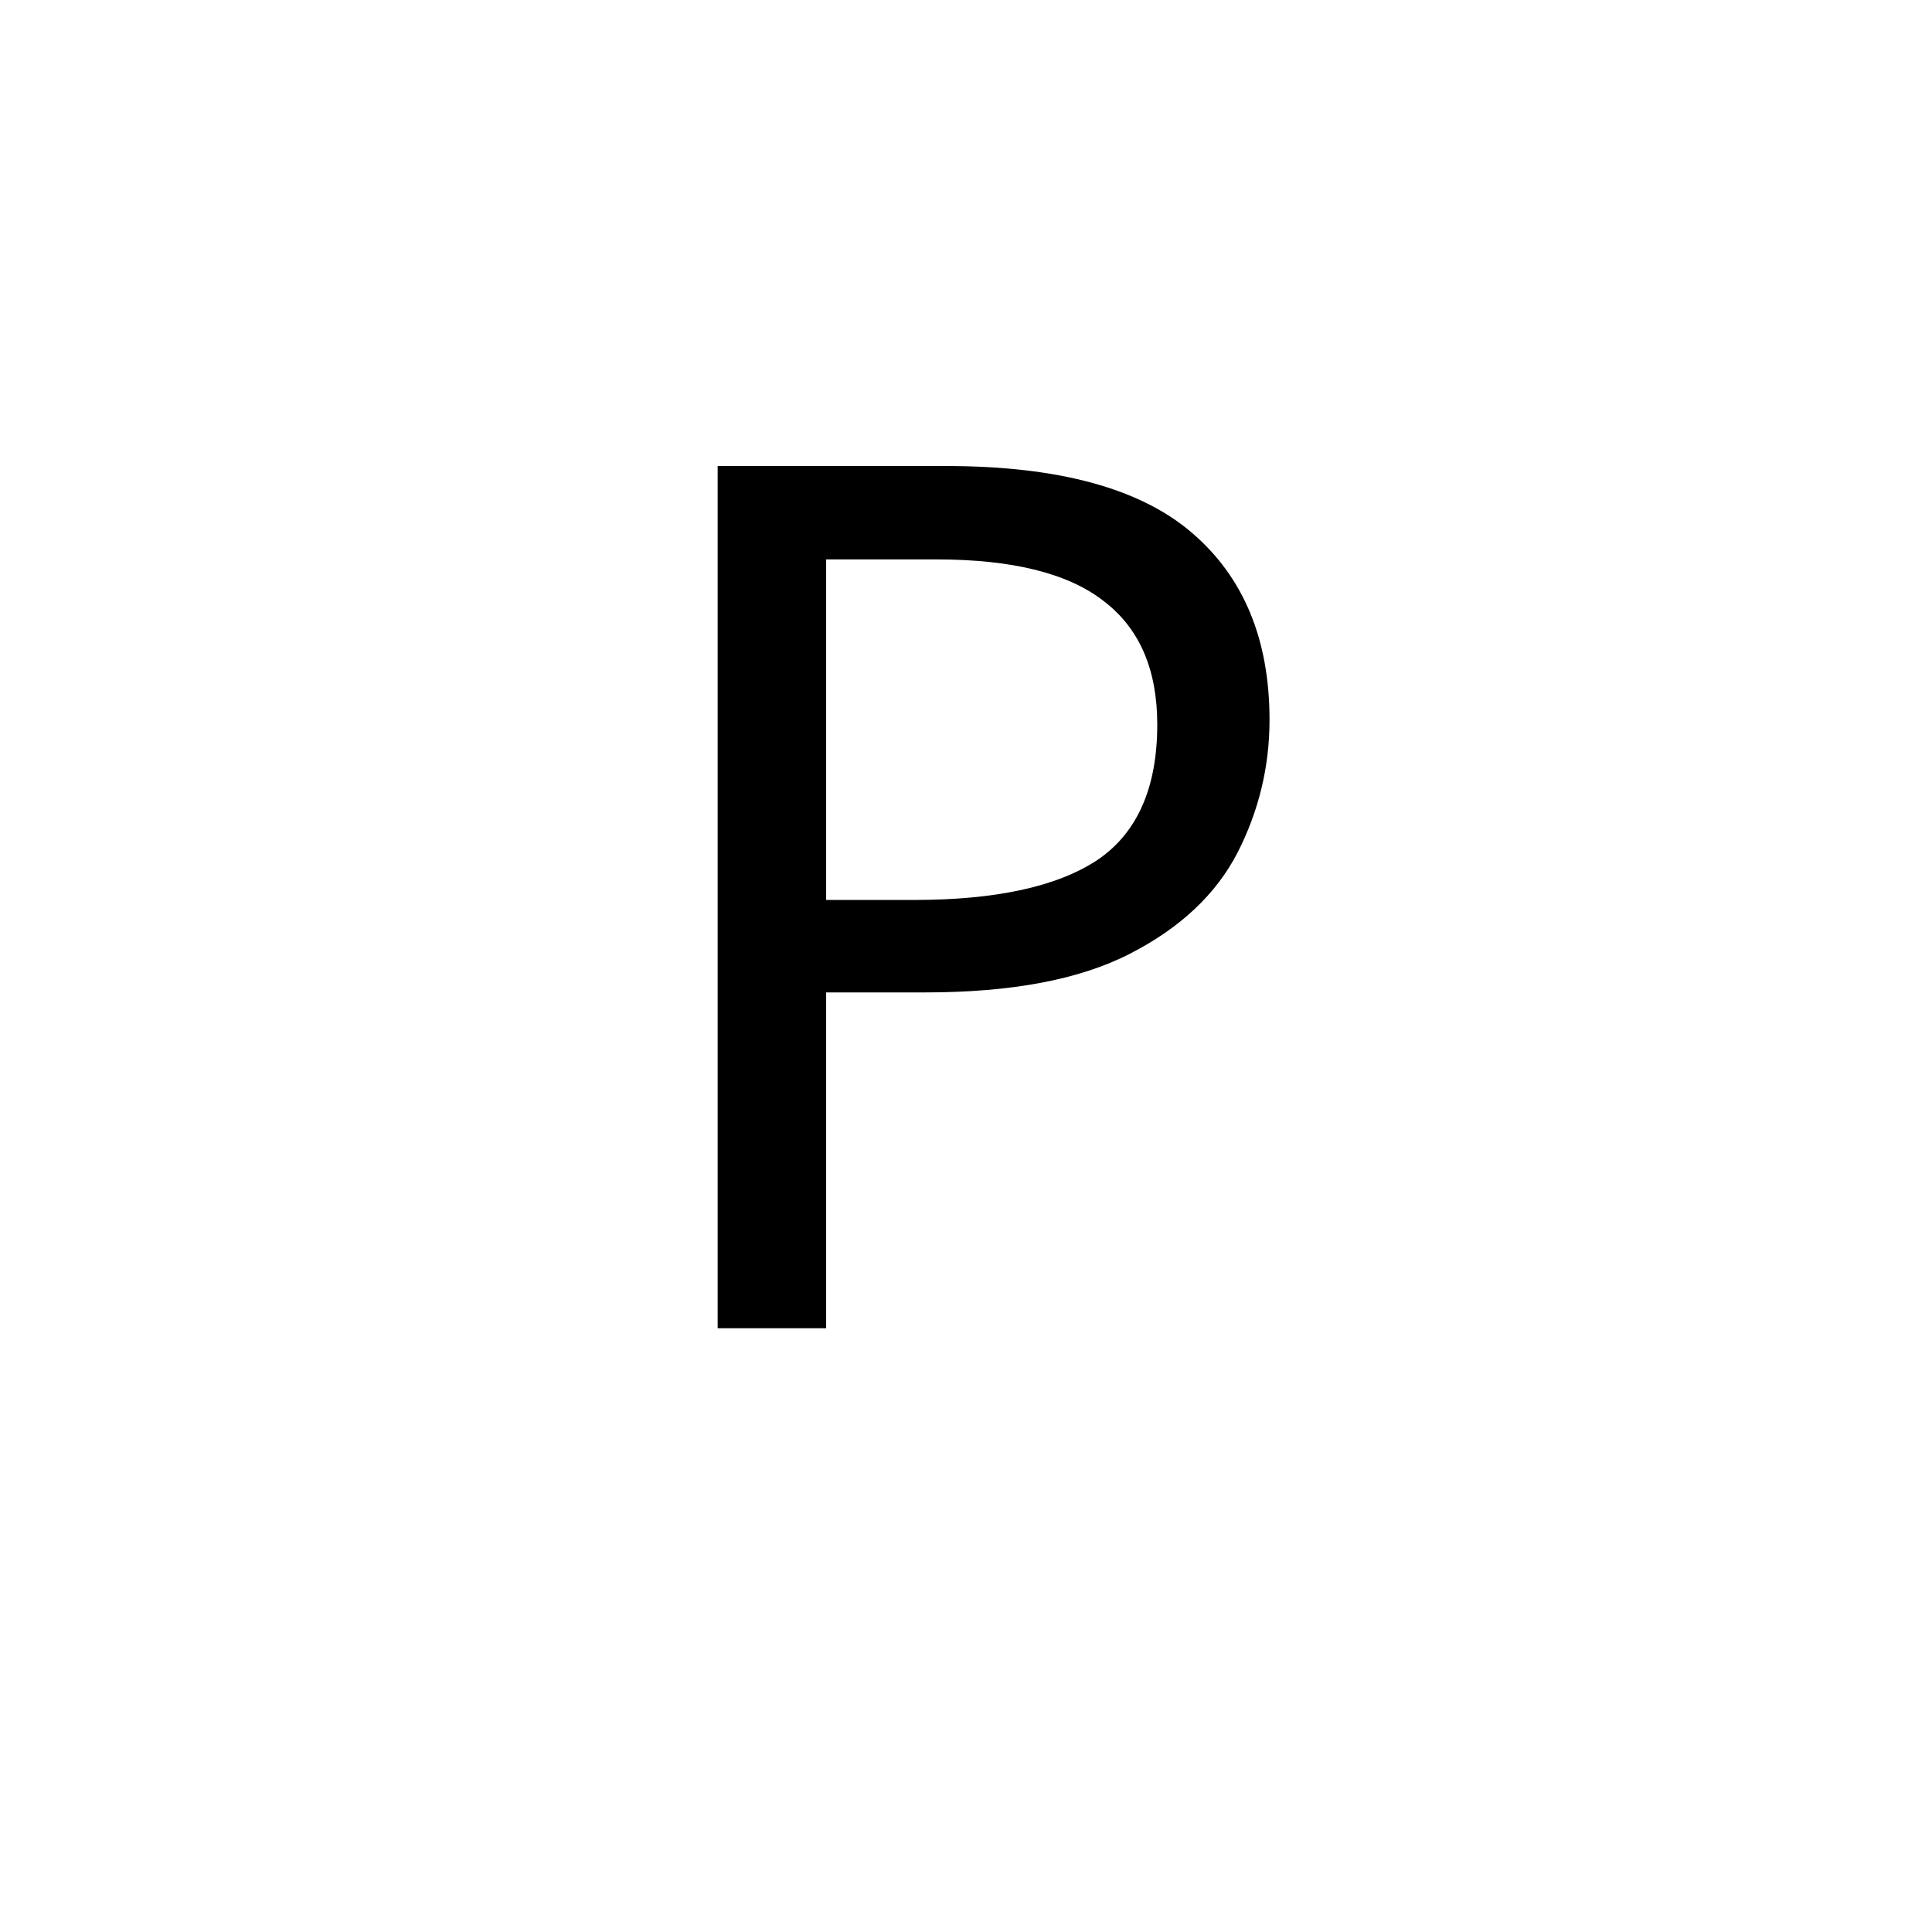
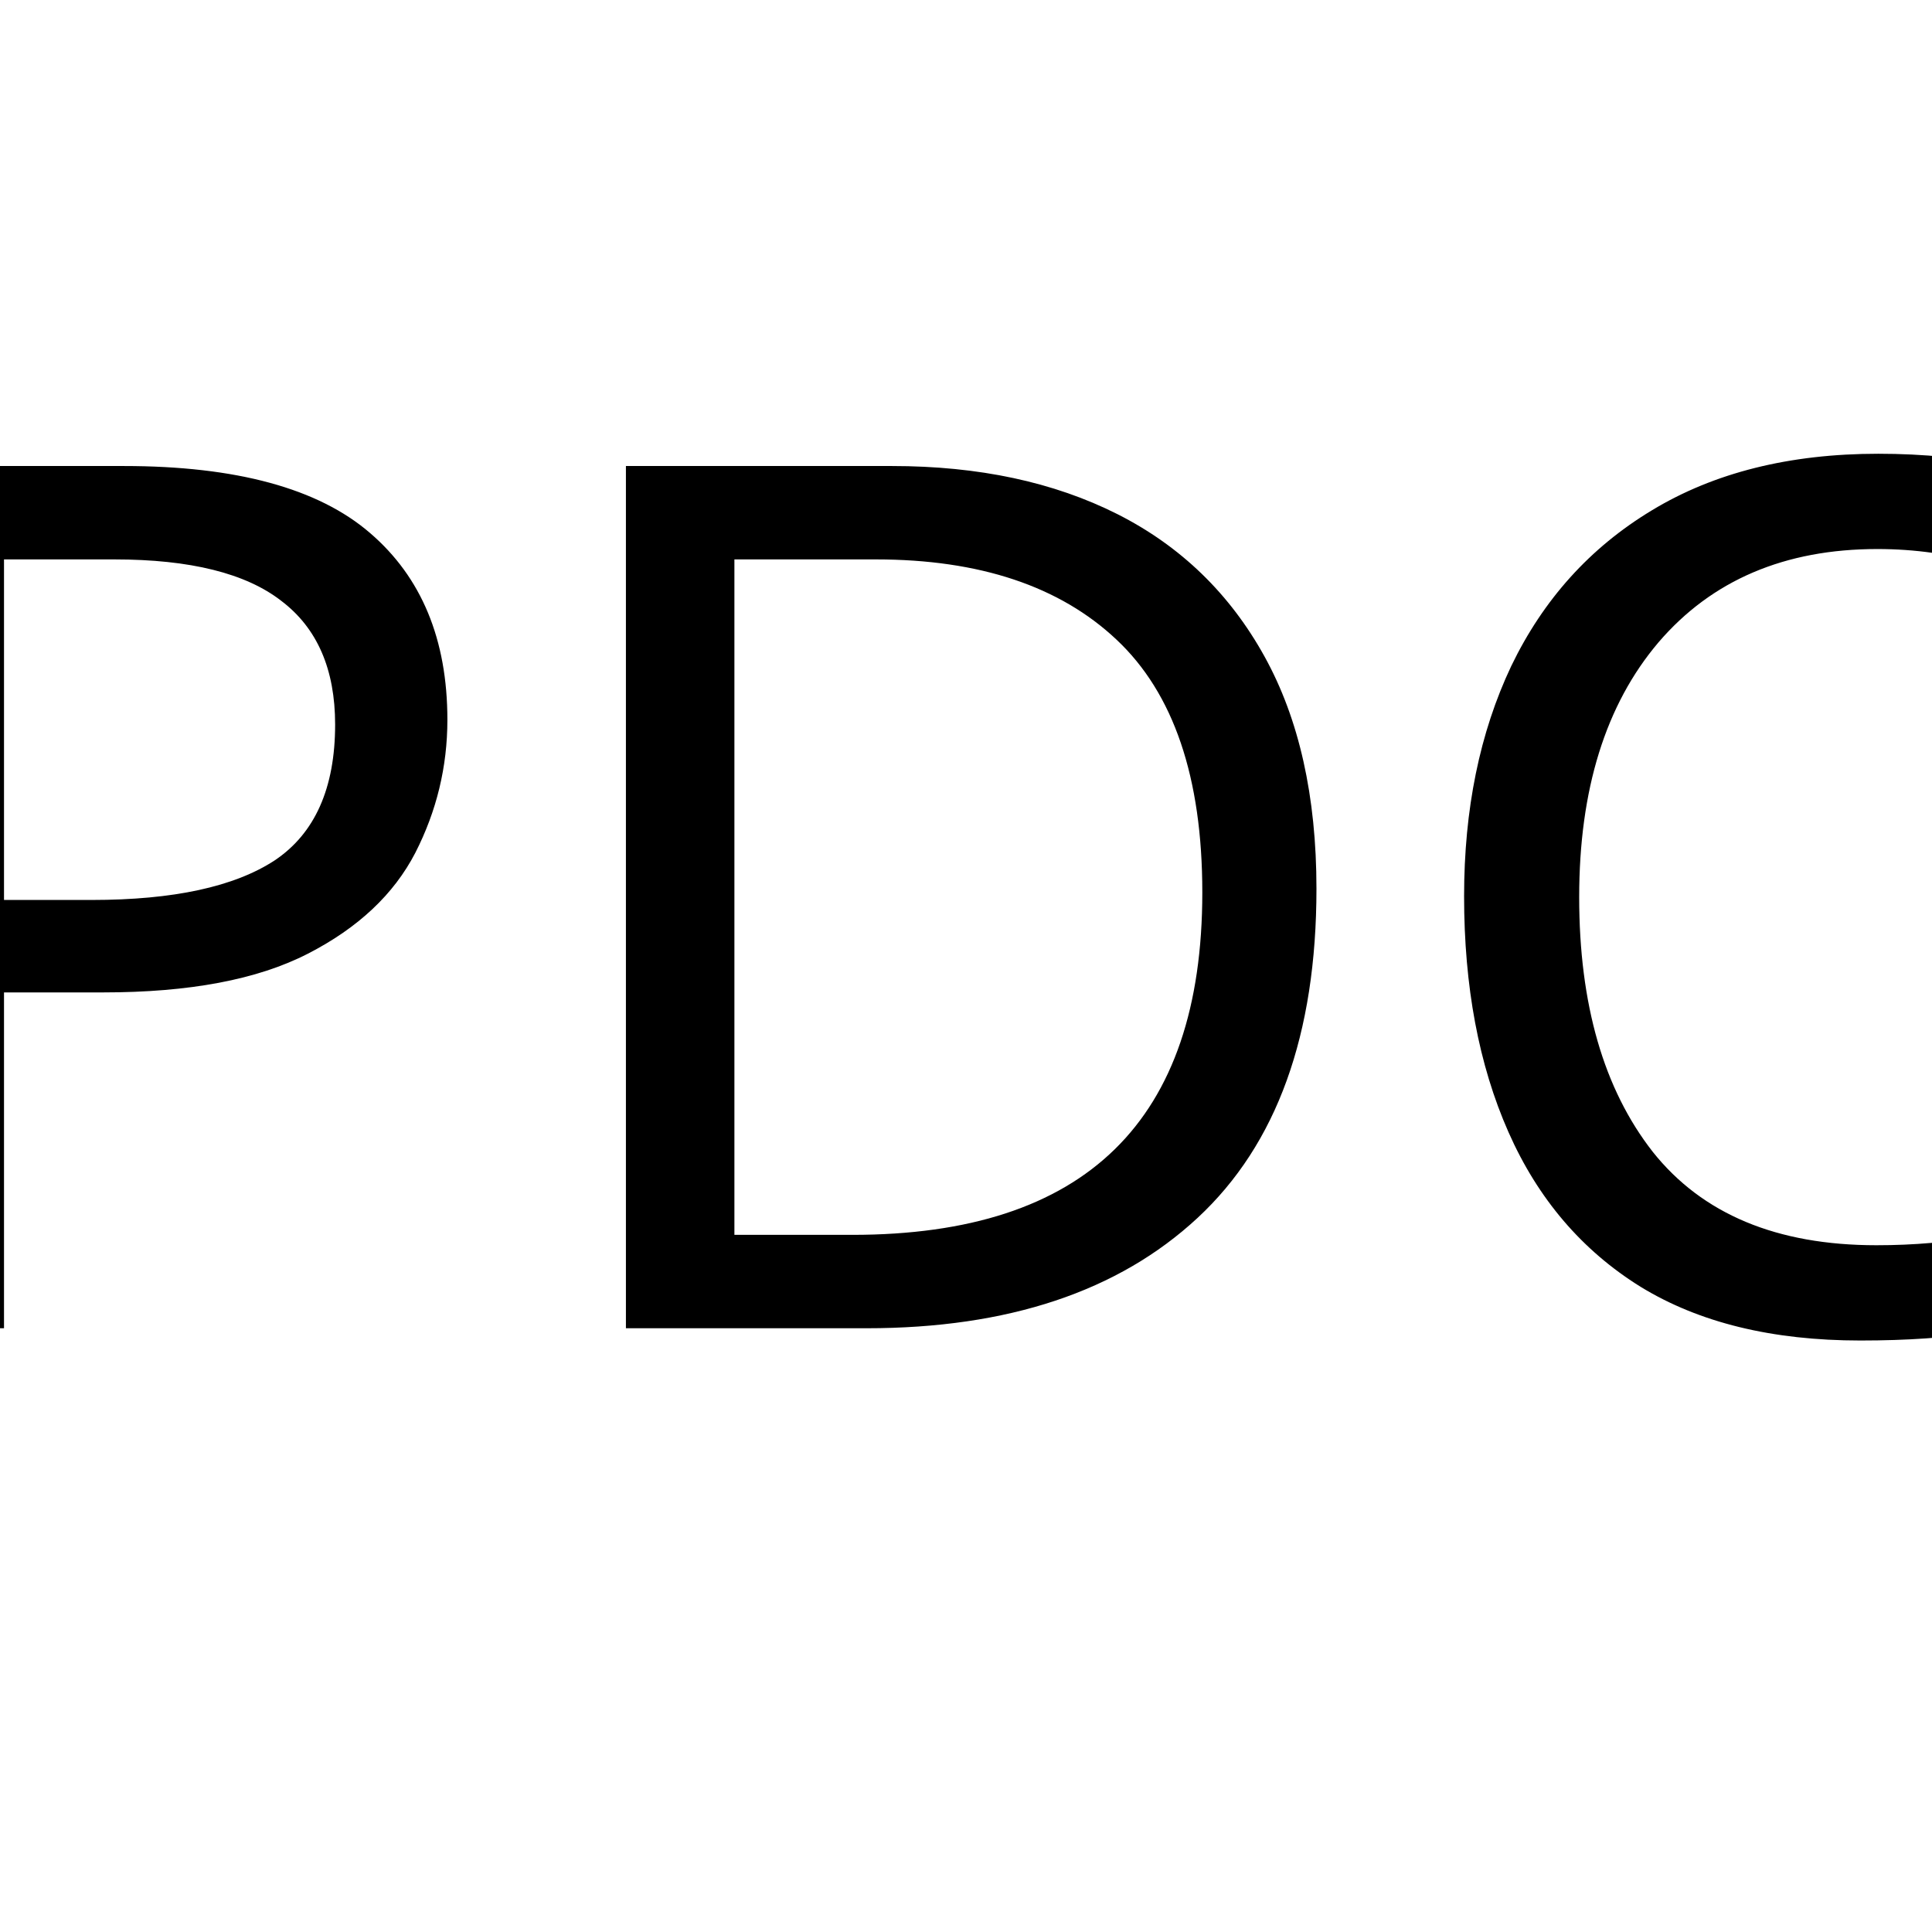
<svg xmlns="http://www.w3.org/2000/svg" viewBox="0 0 32 32">
  <style>
    @font-face {
      font-family: "Nunito Sans";
      src: url("/fonts/NunitoSans-Regular.woff2") format("woff2");
    }

    text {
      font-family: "Nunito Sans", sans-serif;
      font-weight: 400;
      fill: black;
    }
  </style>
-   <text x="16" y="22" text-anchor="middle" font-size="20">P</text>
+   <text x="16" y="22" text-anchor="middle" font-size="20">PDC</text>
</svg>
